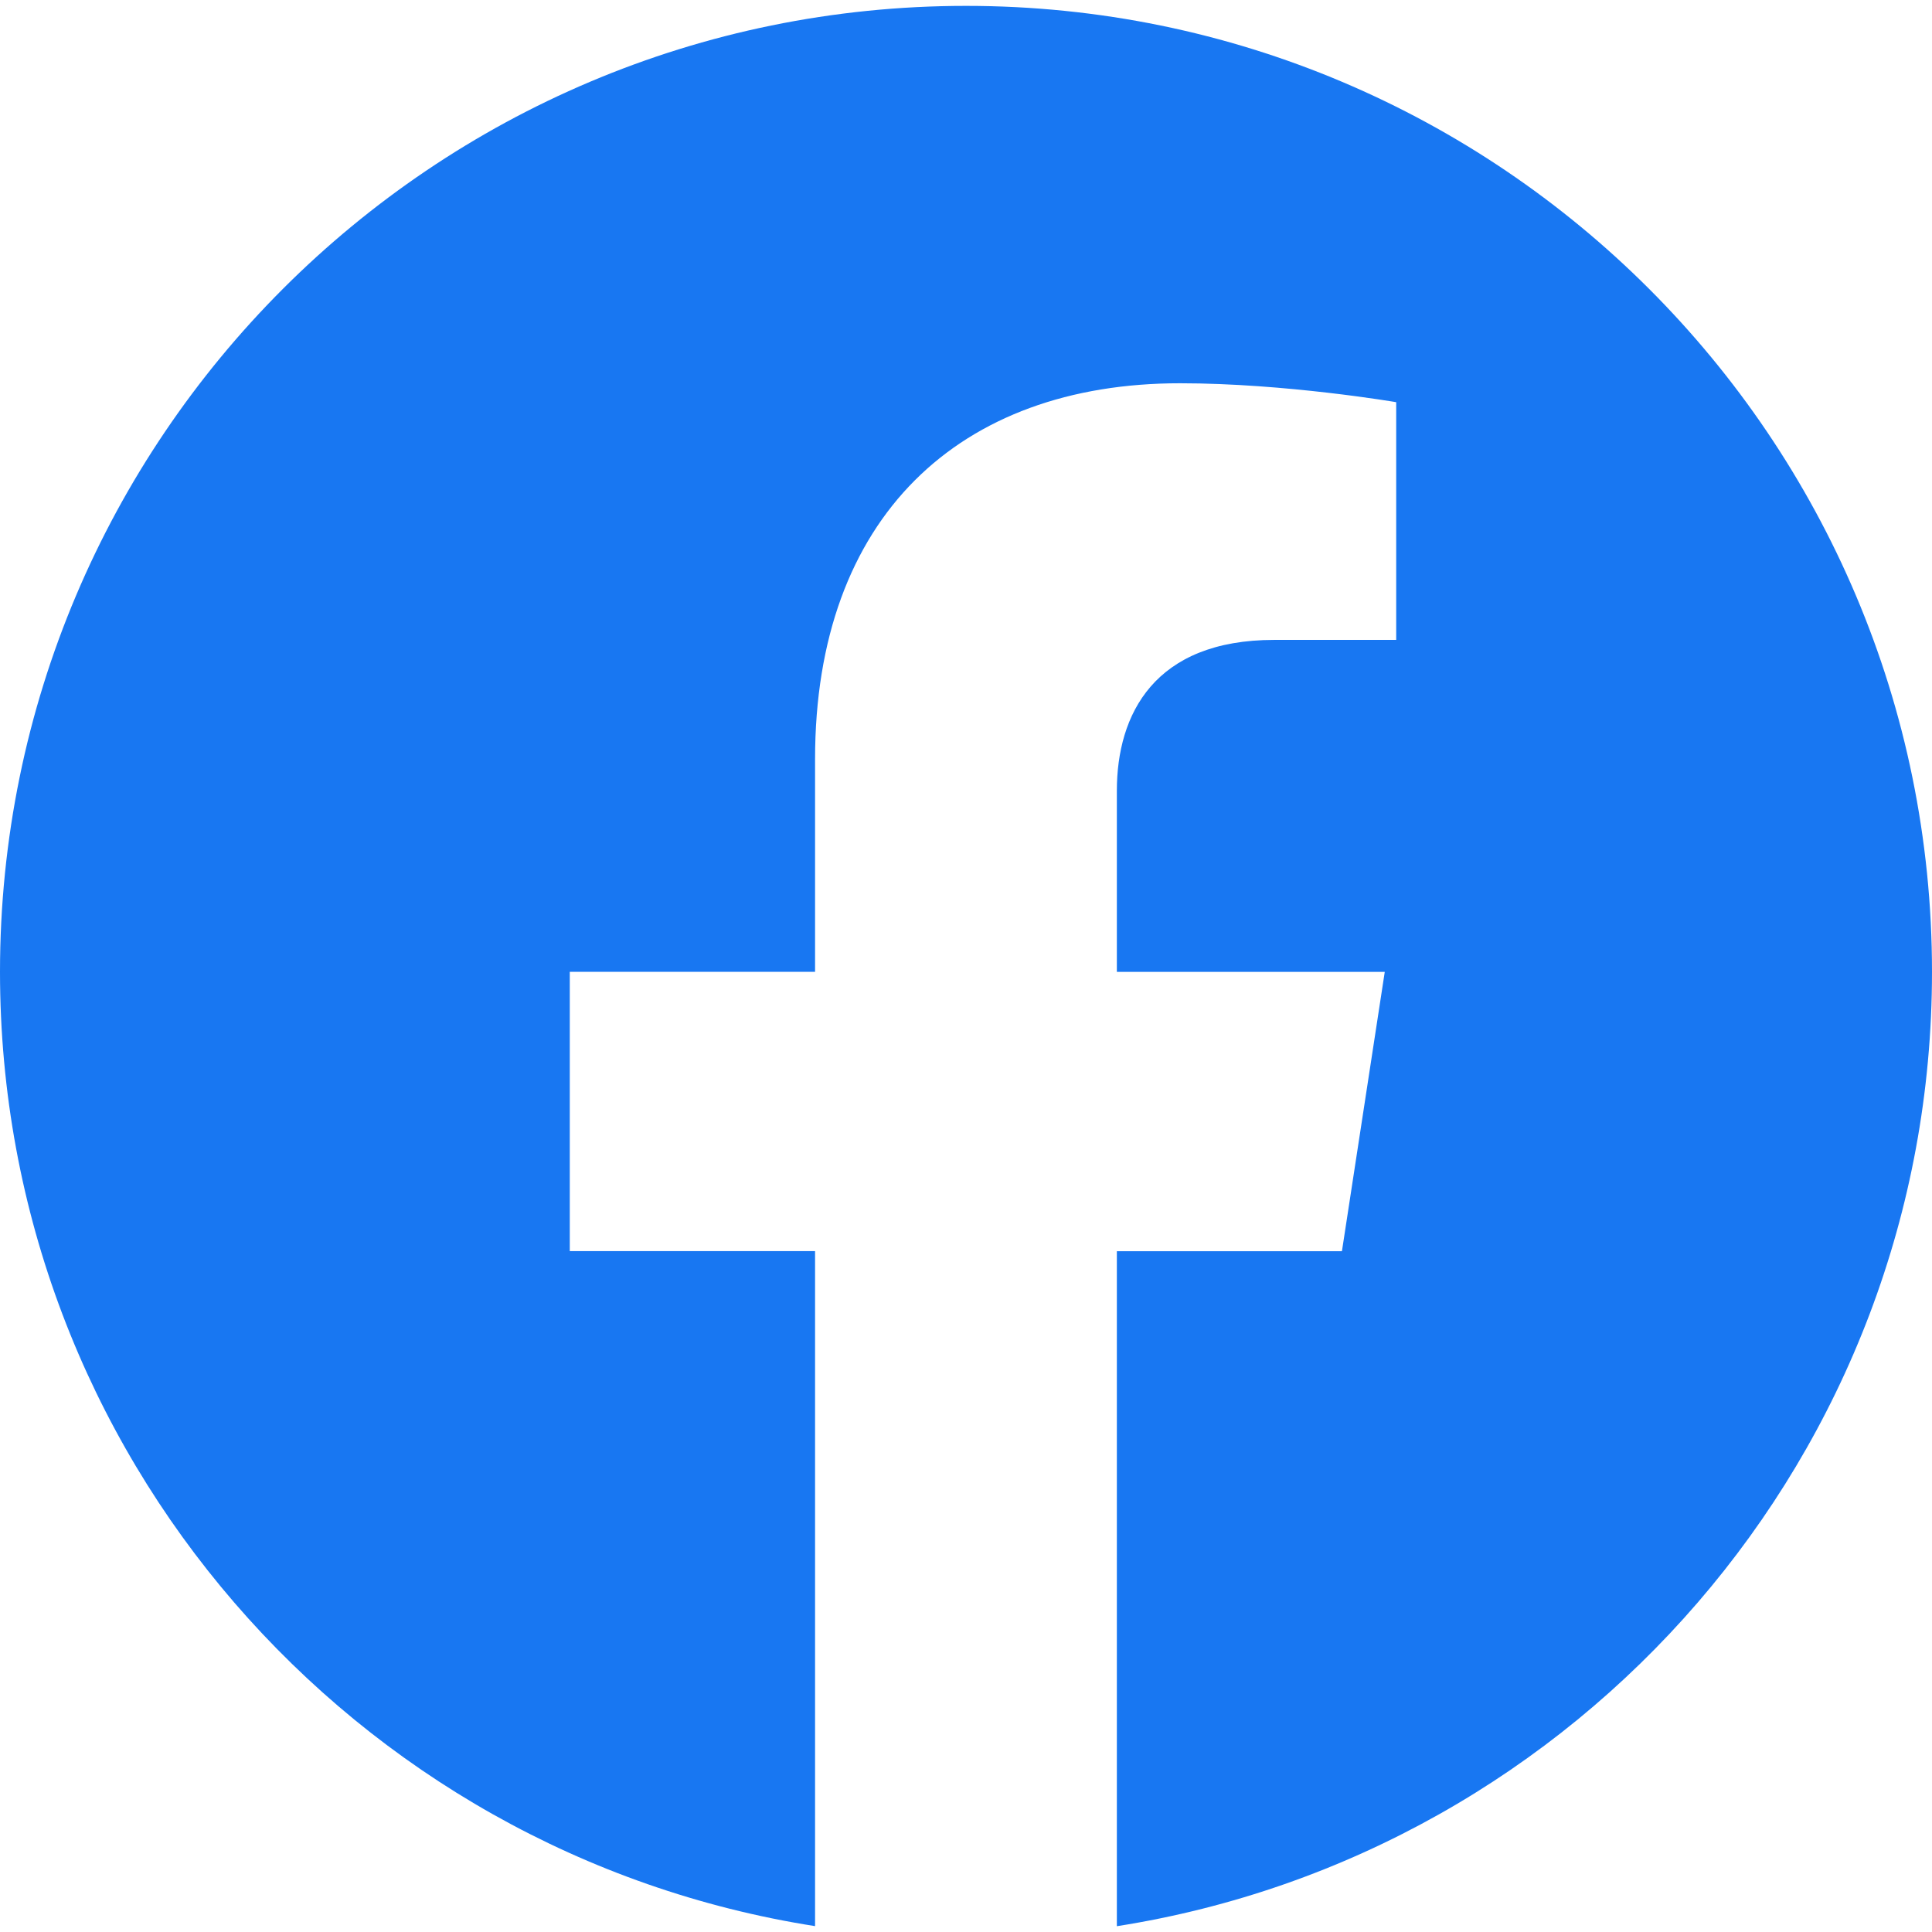
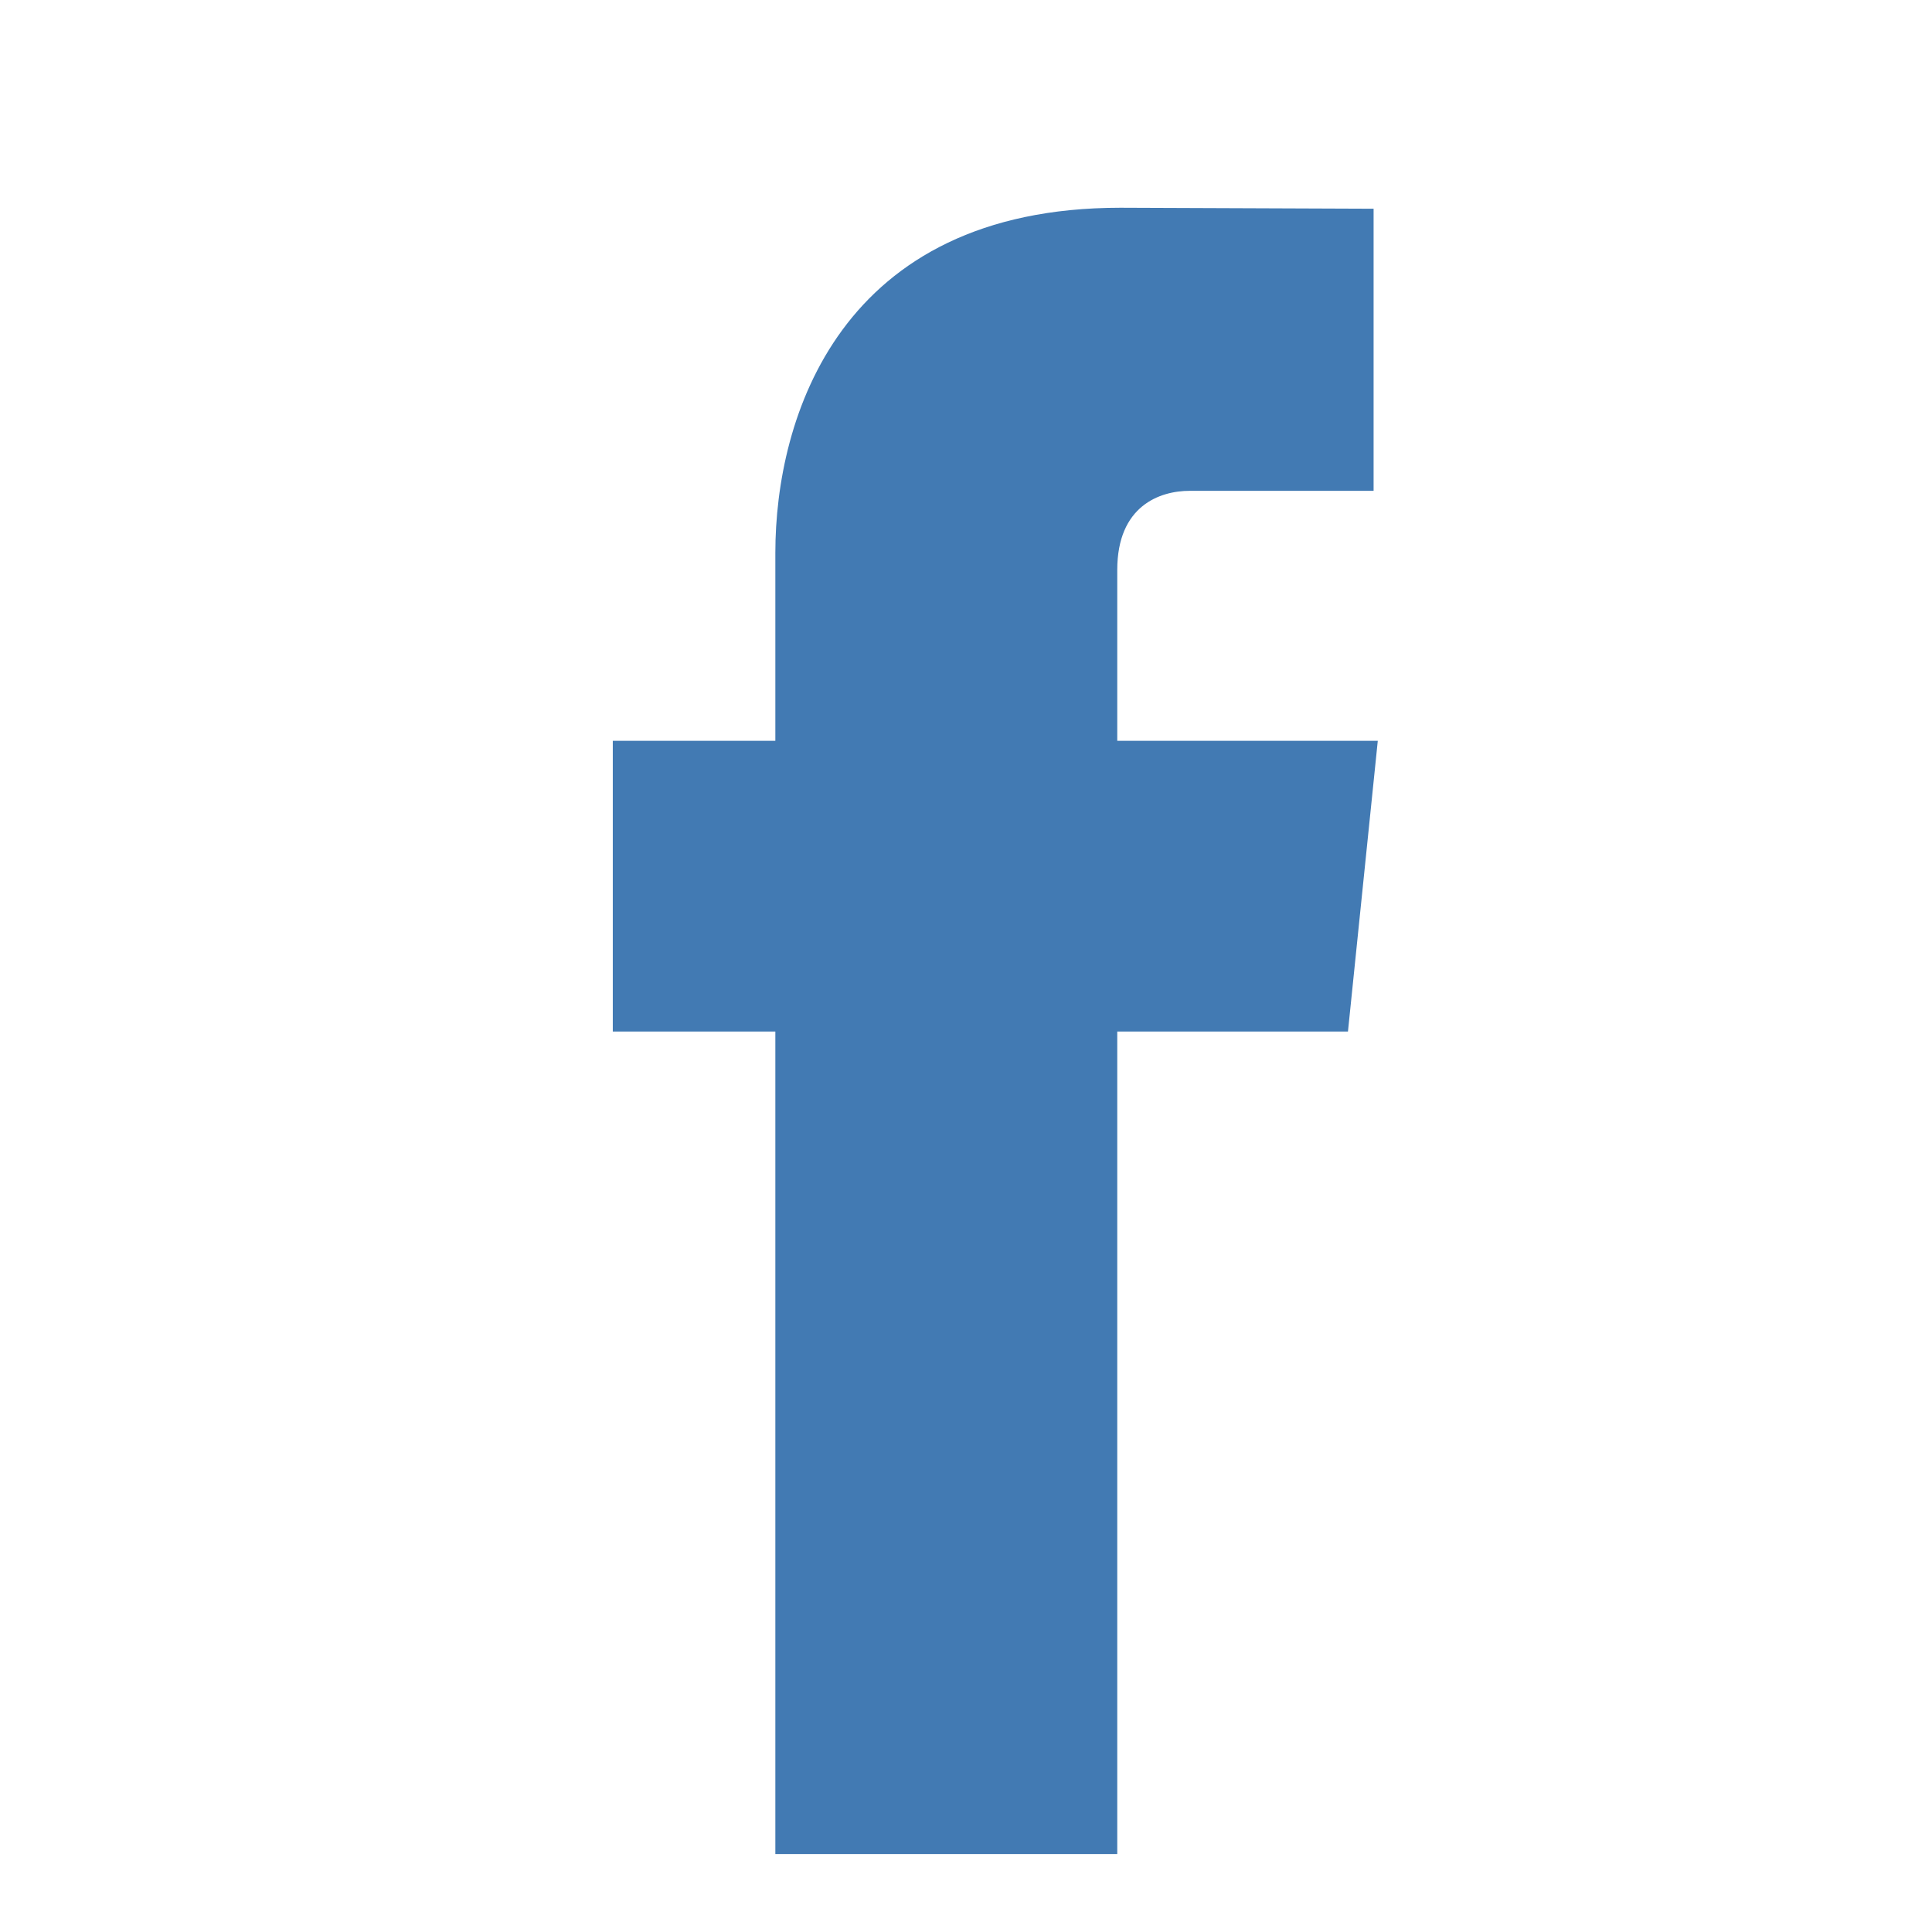
- <svg xmlns="http://www.w3.org/2000/svg" viewBox="0 0 24 24" width="32" height="32" fill="#1877f2">
-   <path d="M24 12.073c0-6.627-5.373-12-12-12s-12 5.373-12 12c0 5.99 4.388 10.954 10.125 11.854v-8.385H7.078v-3.47h3.047V9.43c0-3.007 1.792-4.669 4.533-4.669 1.312 0 2.686.235 2.686.235v2.953H15.83c-1.491 0-1.956.925-1.956 1.874v2.25h3.328l-.532 3.47h-2.796v8.385C19.612 23.027 24 18.062 24 12.073z" />
+ <svg xmlns="http://www.w3.org/2000/svg" viewBox="0 0 56.693 56.693" xml:space="preserve">
+   <path d="M40.43 21.739h-7.645v-5.014c0-1.883 1.248-2.322 2.127-2.322h5.395V6.125l-7.43-.029c-8.248 0-10.125 6.174-10.125 10.125v5.518h-4.77v8.53h4.77v24.137h10.033V30.269h6.77l.875-8.53z" fill="#427ab3" class="fill-000000" />
</svg>
